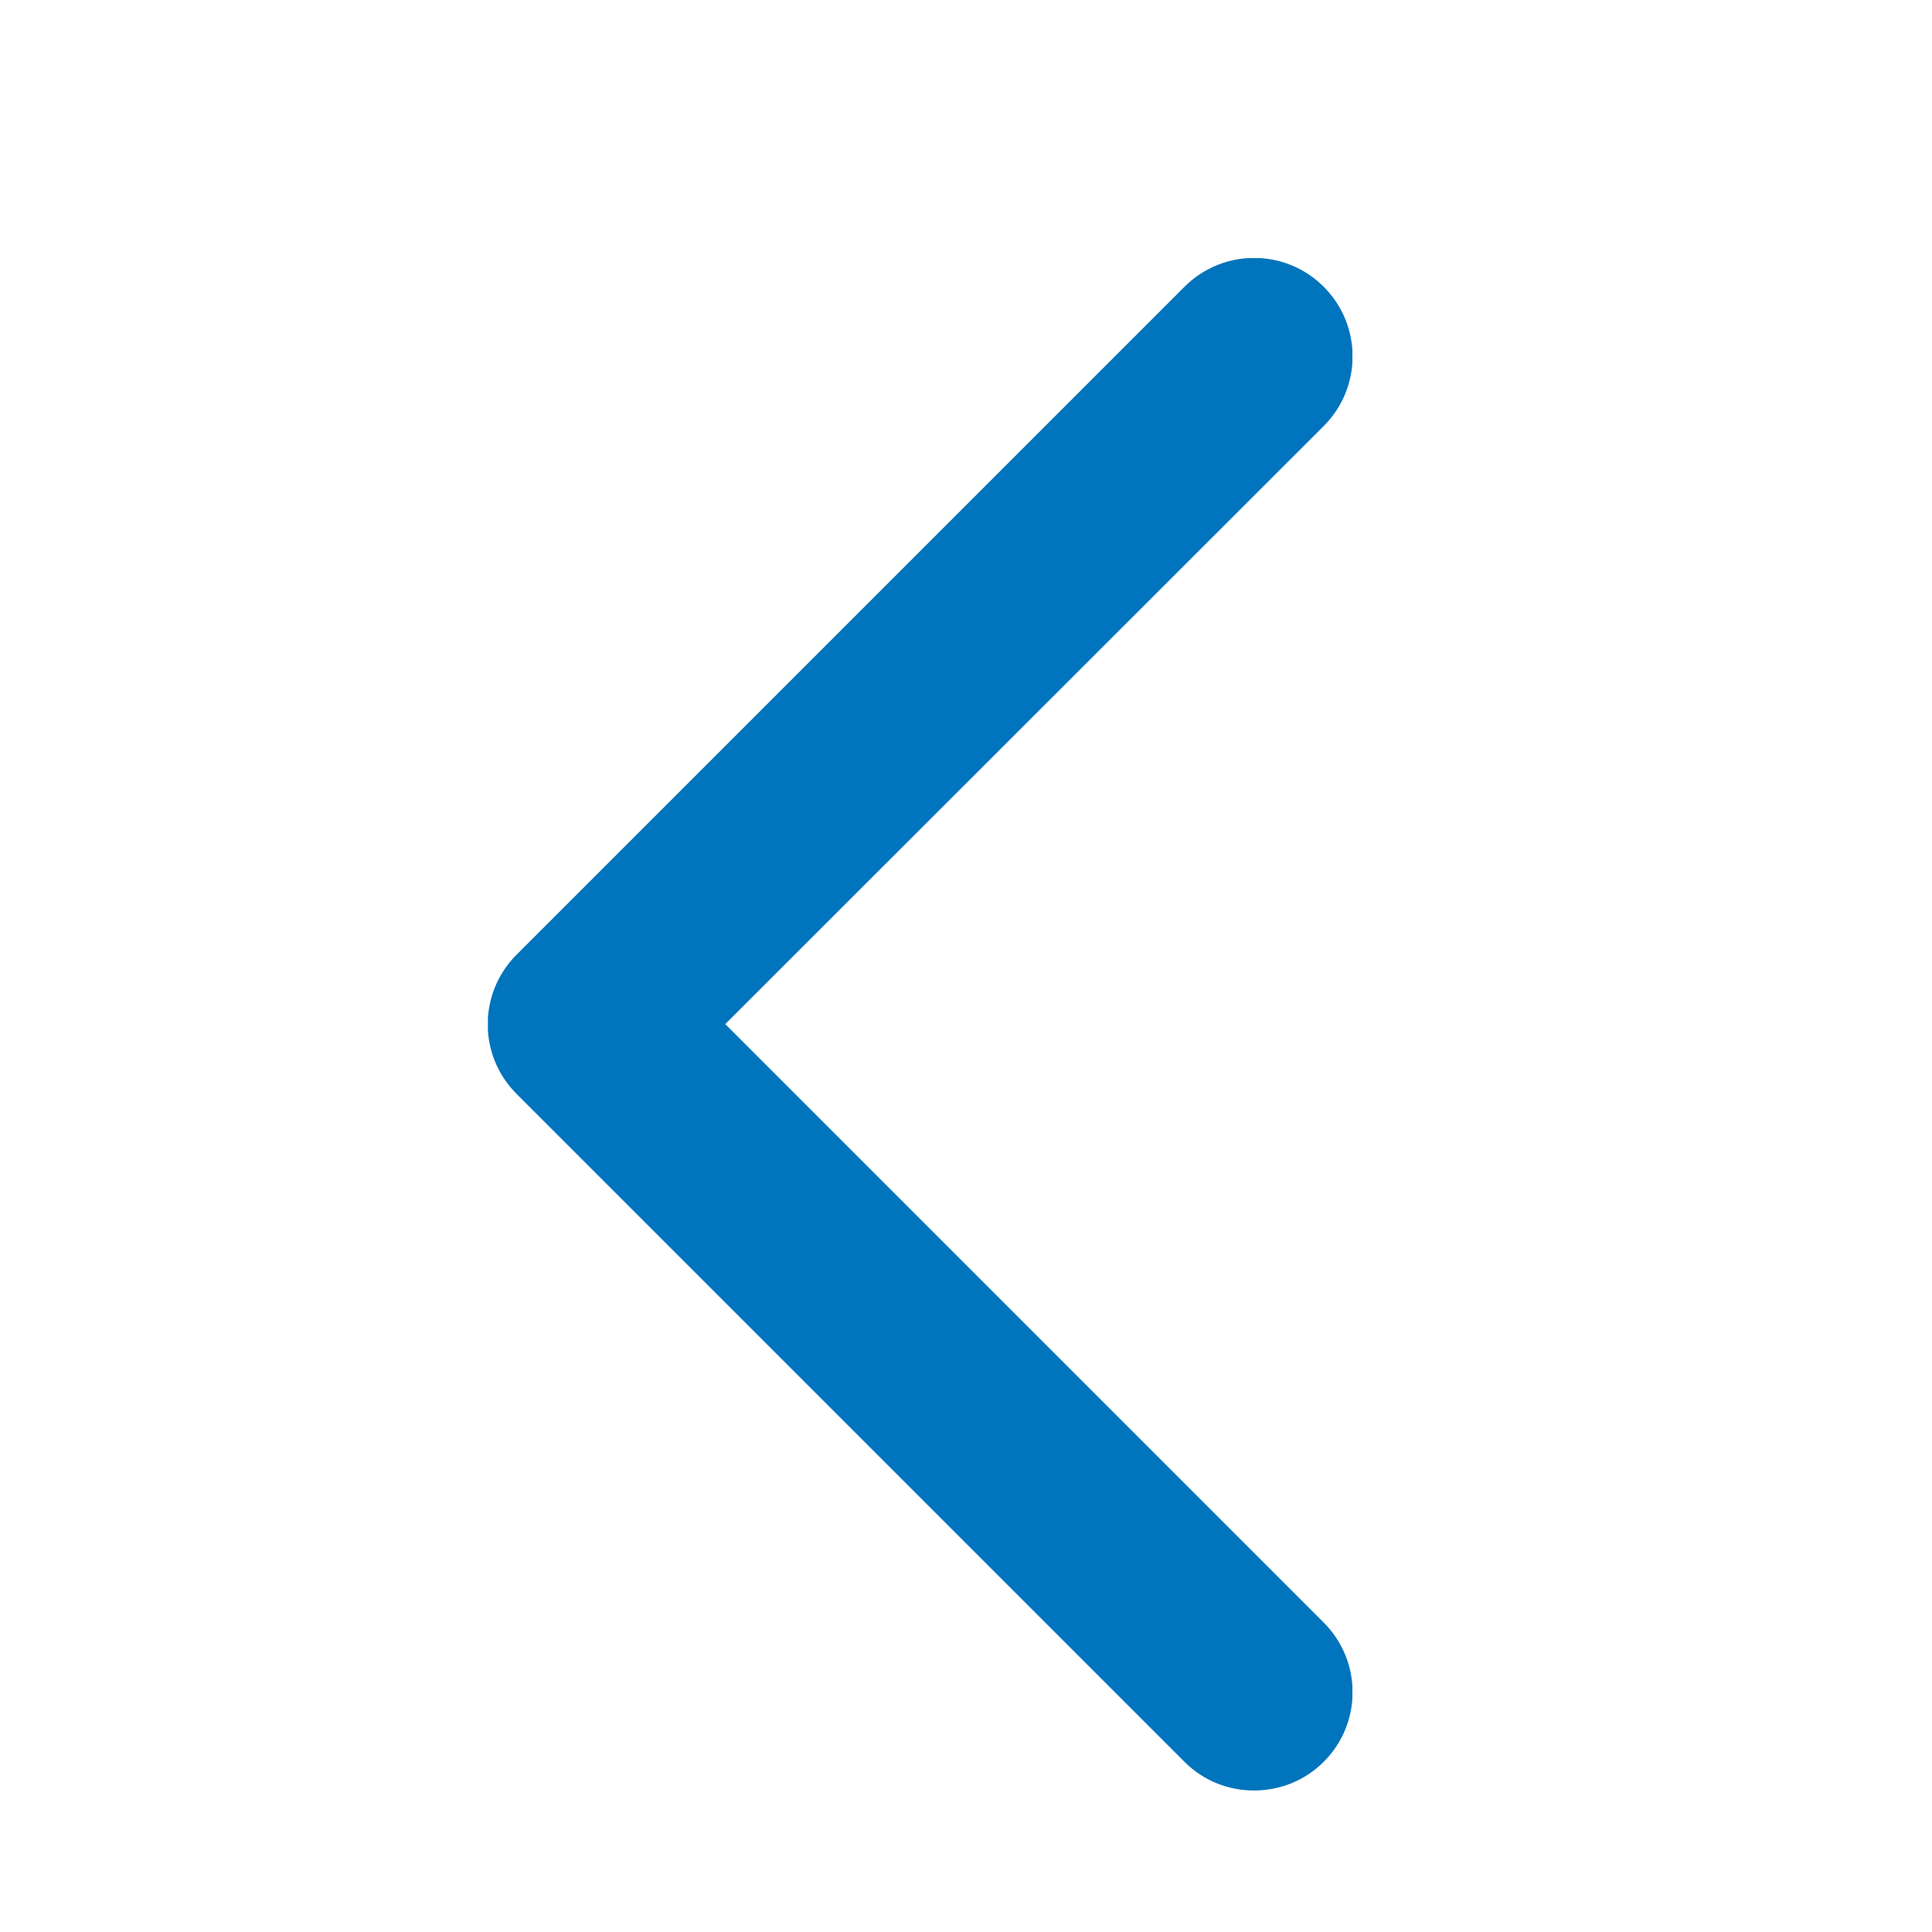
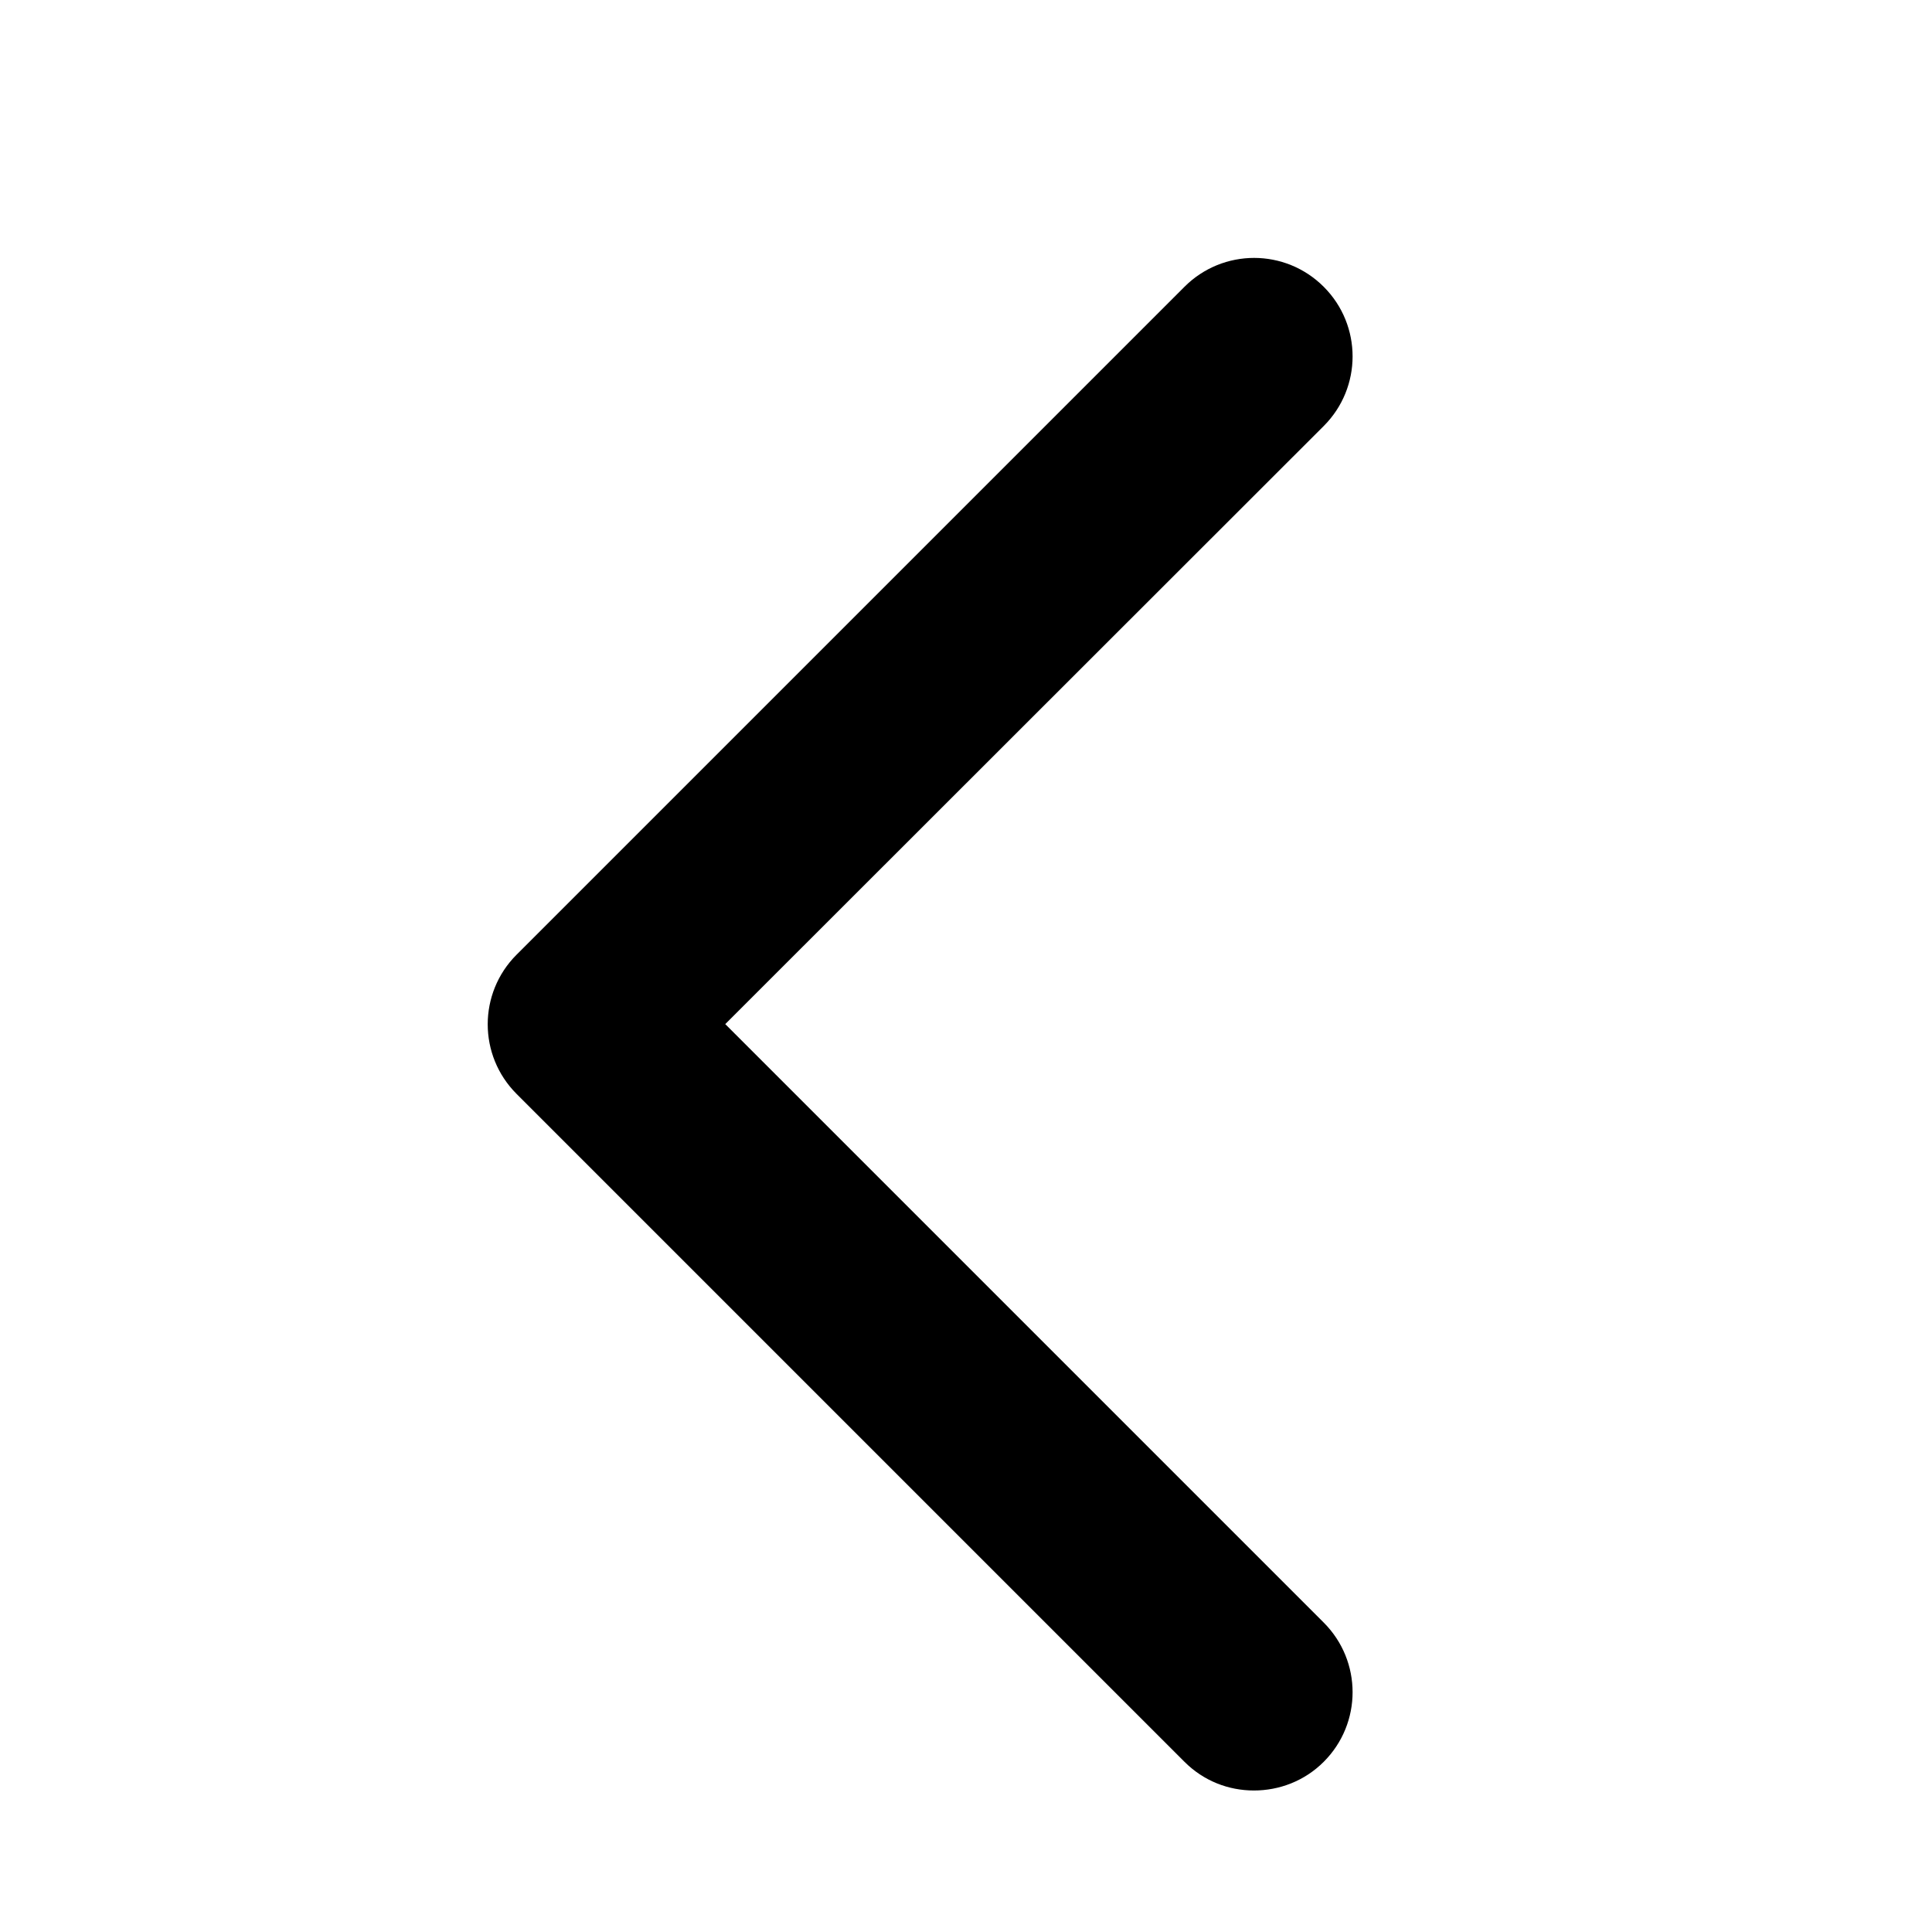
<svg xmlns="http://www.w3.org/2000/svg" xmlns:xlink="http://www.w3.org/1999/xlink" version="1.1" id="Ebene_1" x="0px" y="0px" viewBox="0 0 512 512" style="enable-background:new 0 0 512 512;" xml:space="preserve">
-   <style type="text/css">
- 	.st0{clip-path:url(#SVGID_2_);}
- 	.st1{fill:#0074BC;}
- </style>
  <g>
    <g>
      <defs>
        <rect id="SVGID_1_" x="129.3" y="68.4" width="229.1" height="406.1" />
      </defs>
      <clipPath id="SVGID_2_">
        <use xlink:href="#SVGID_1_" style="overflow:visible;" />
      </clipPath>
-       <g class="st0">
-         <path class="st1" d="M332.3,474.5c-6.7,0-13.3-2.5-18.4-7.6l-177-177c-10.2-10.2-10.2-26.7,0-36.9l177-177     c10.2-10.2,26.7-10.2,36.9,0c10.2,10.2,10.2,26.7,0,36.9L192.2,271.4L350.8,430c10.2,10.2,10.2,26.7,0,36.9     C345.7,472,339,474.5,332.3,474.5z" />
+       <g>
+         <path d="M332.3,474.5c-6.7,0-13.3-2.5-18.4-7.6l-177-177c-10.2-10.2-10.2-26.7,0-36.9l177-177     c10.2-10.2,26.7-10.2,36.9,0c10.2,10.2,10.2,26.7,0,36.9L192.2,271.4L350.8,430c10.2,10.2,10.2,26.7,0,36.9     C345.7,472,339,474.5,332.3,474.5z" />
      </g>
    </g>
  </g>
</svg>
